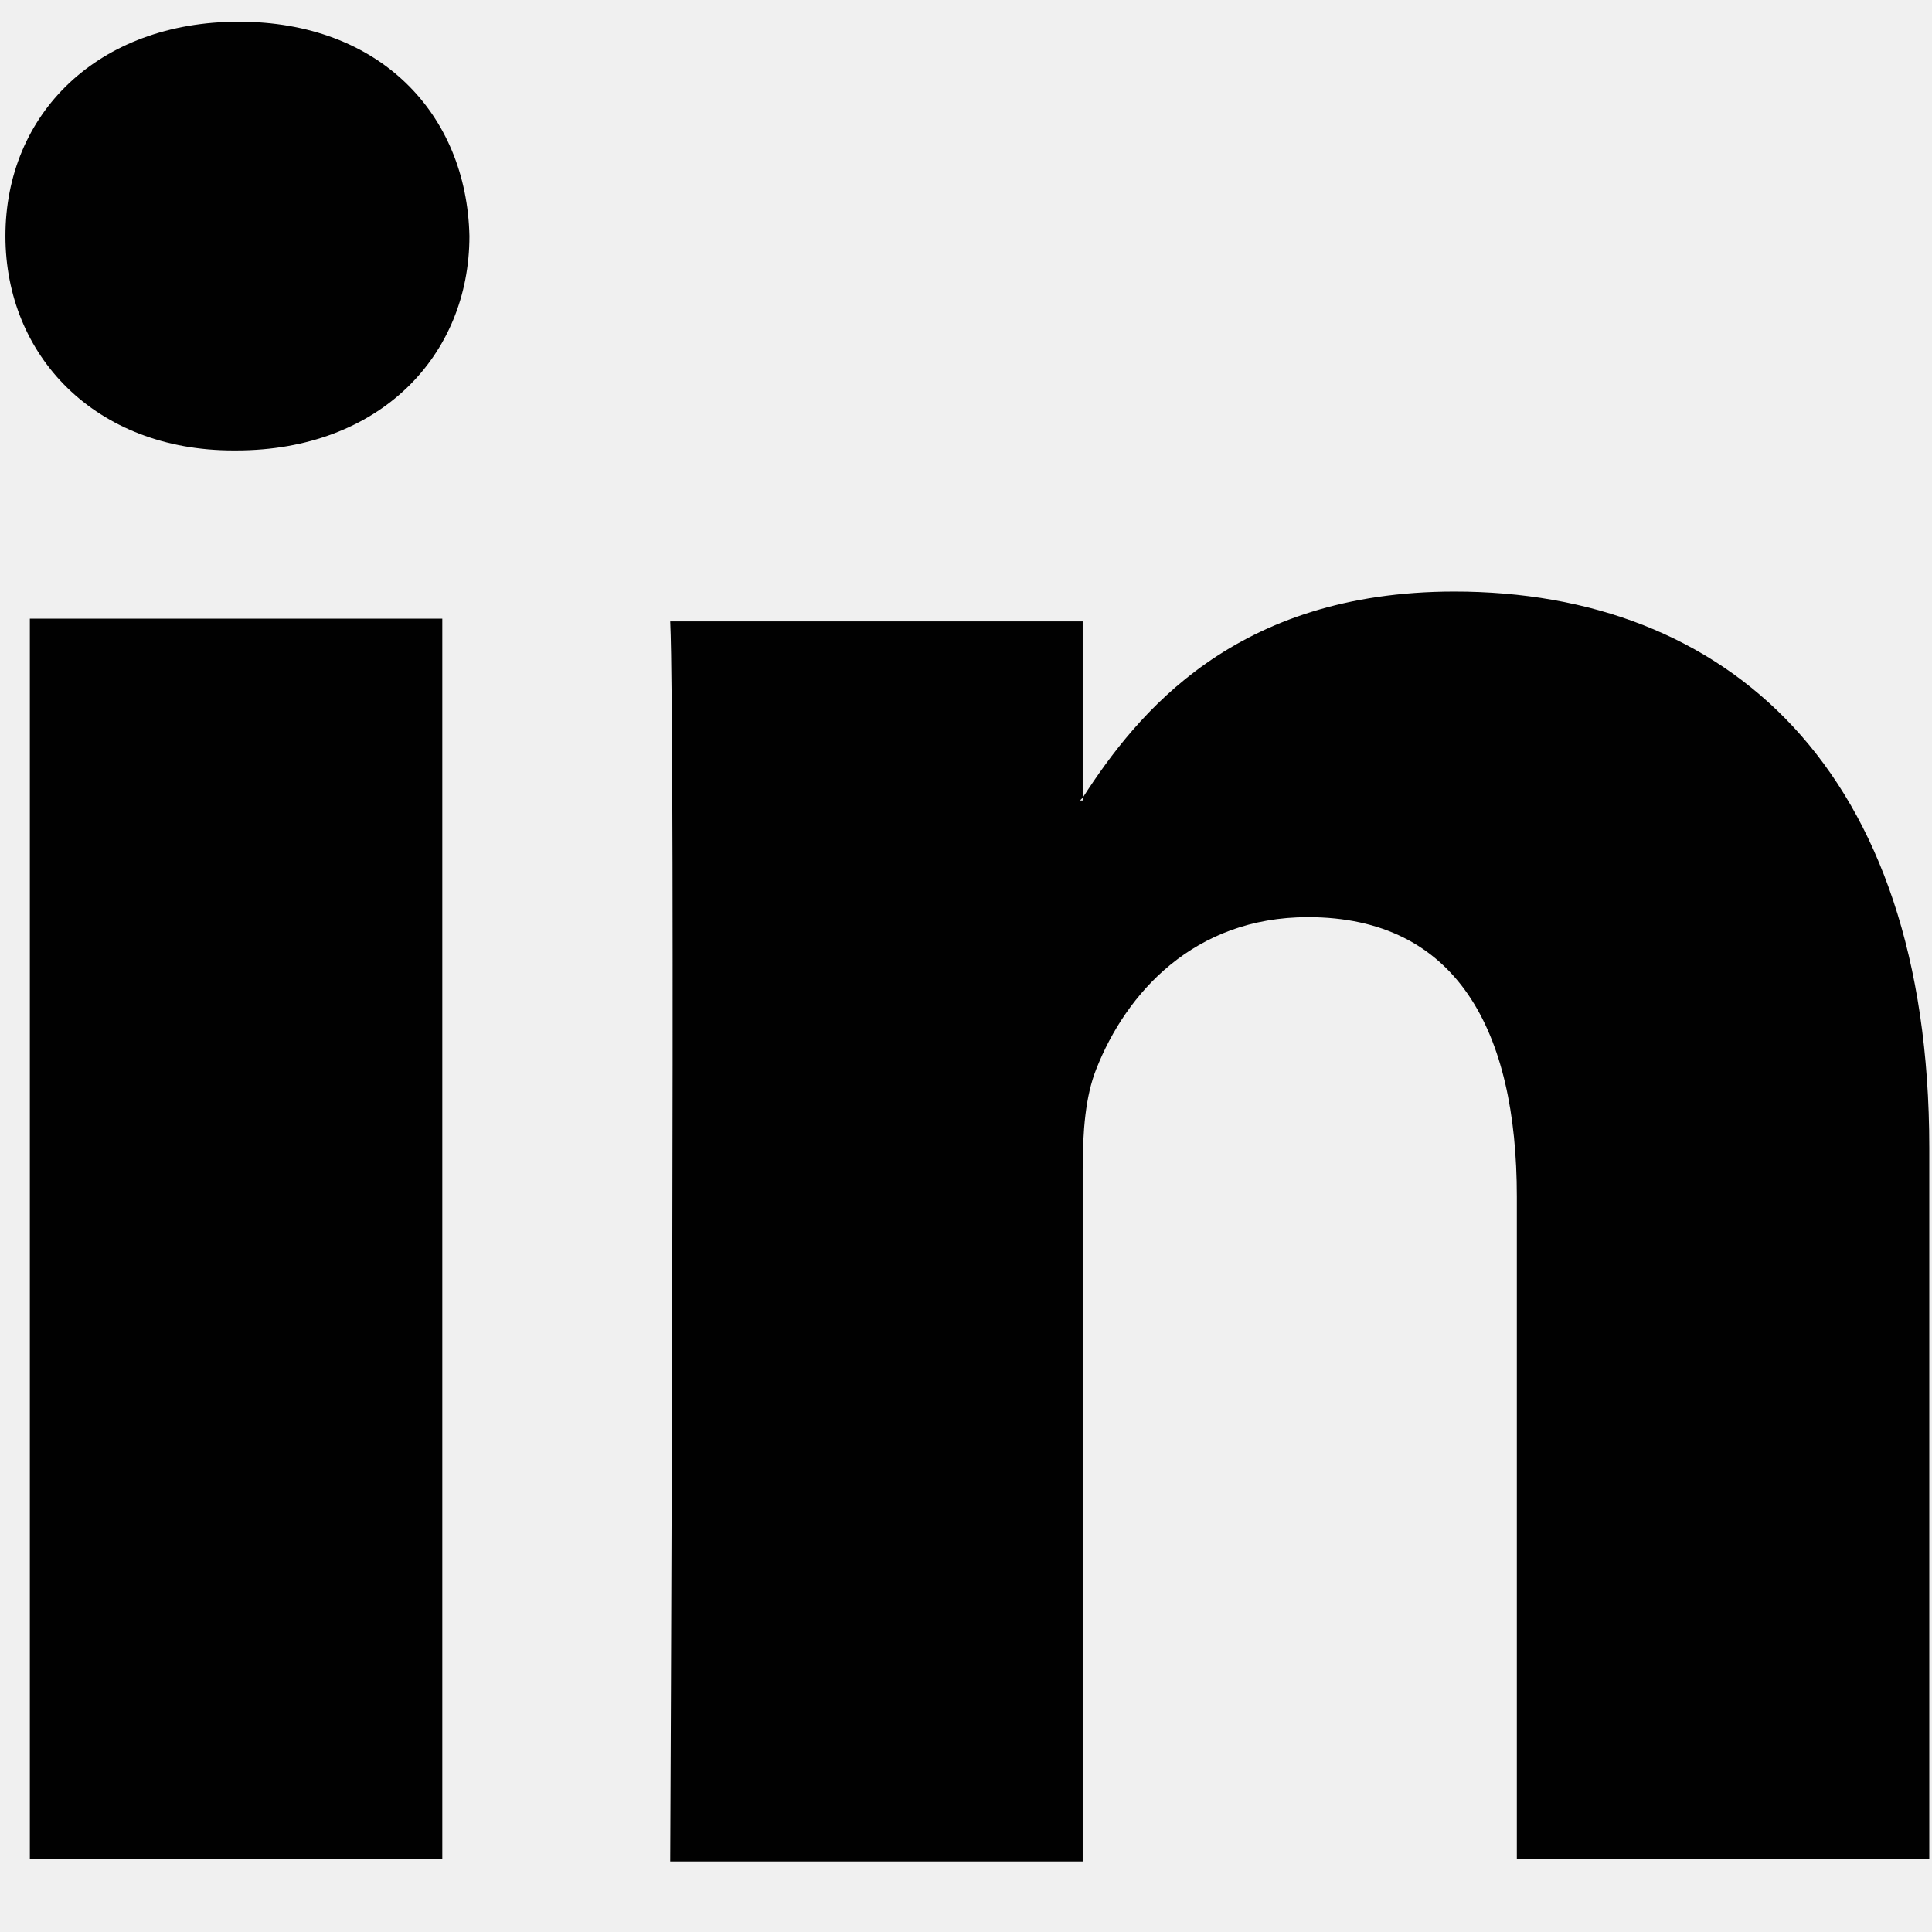
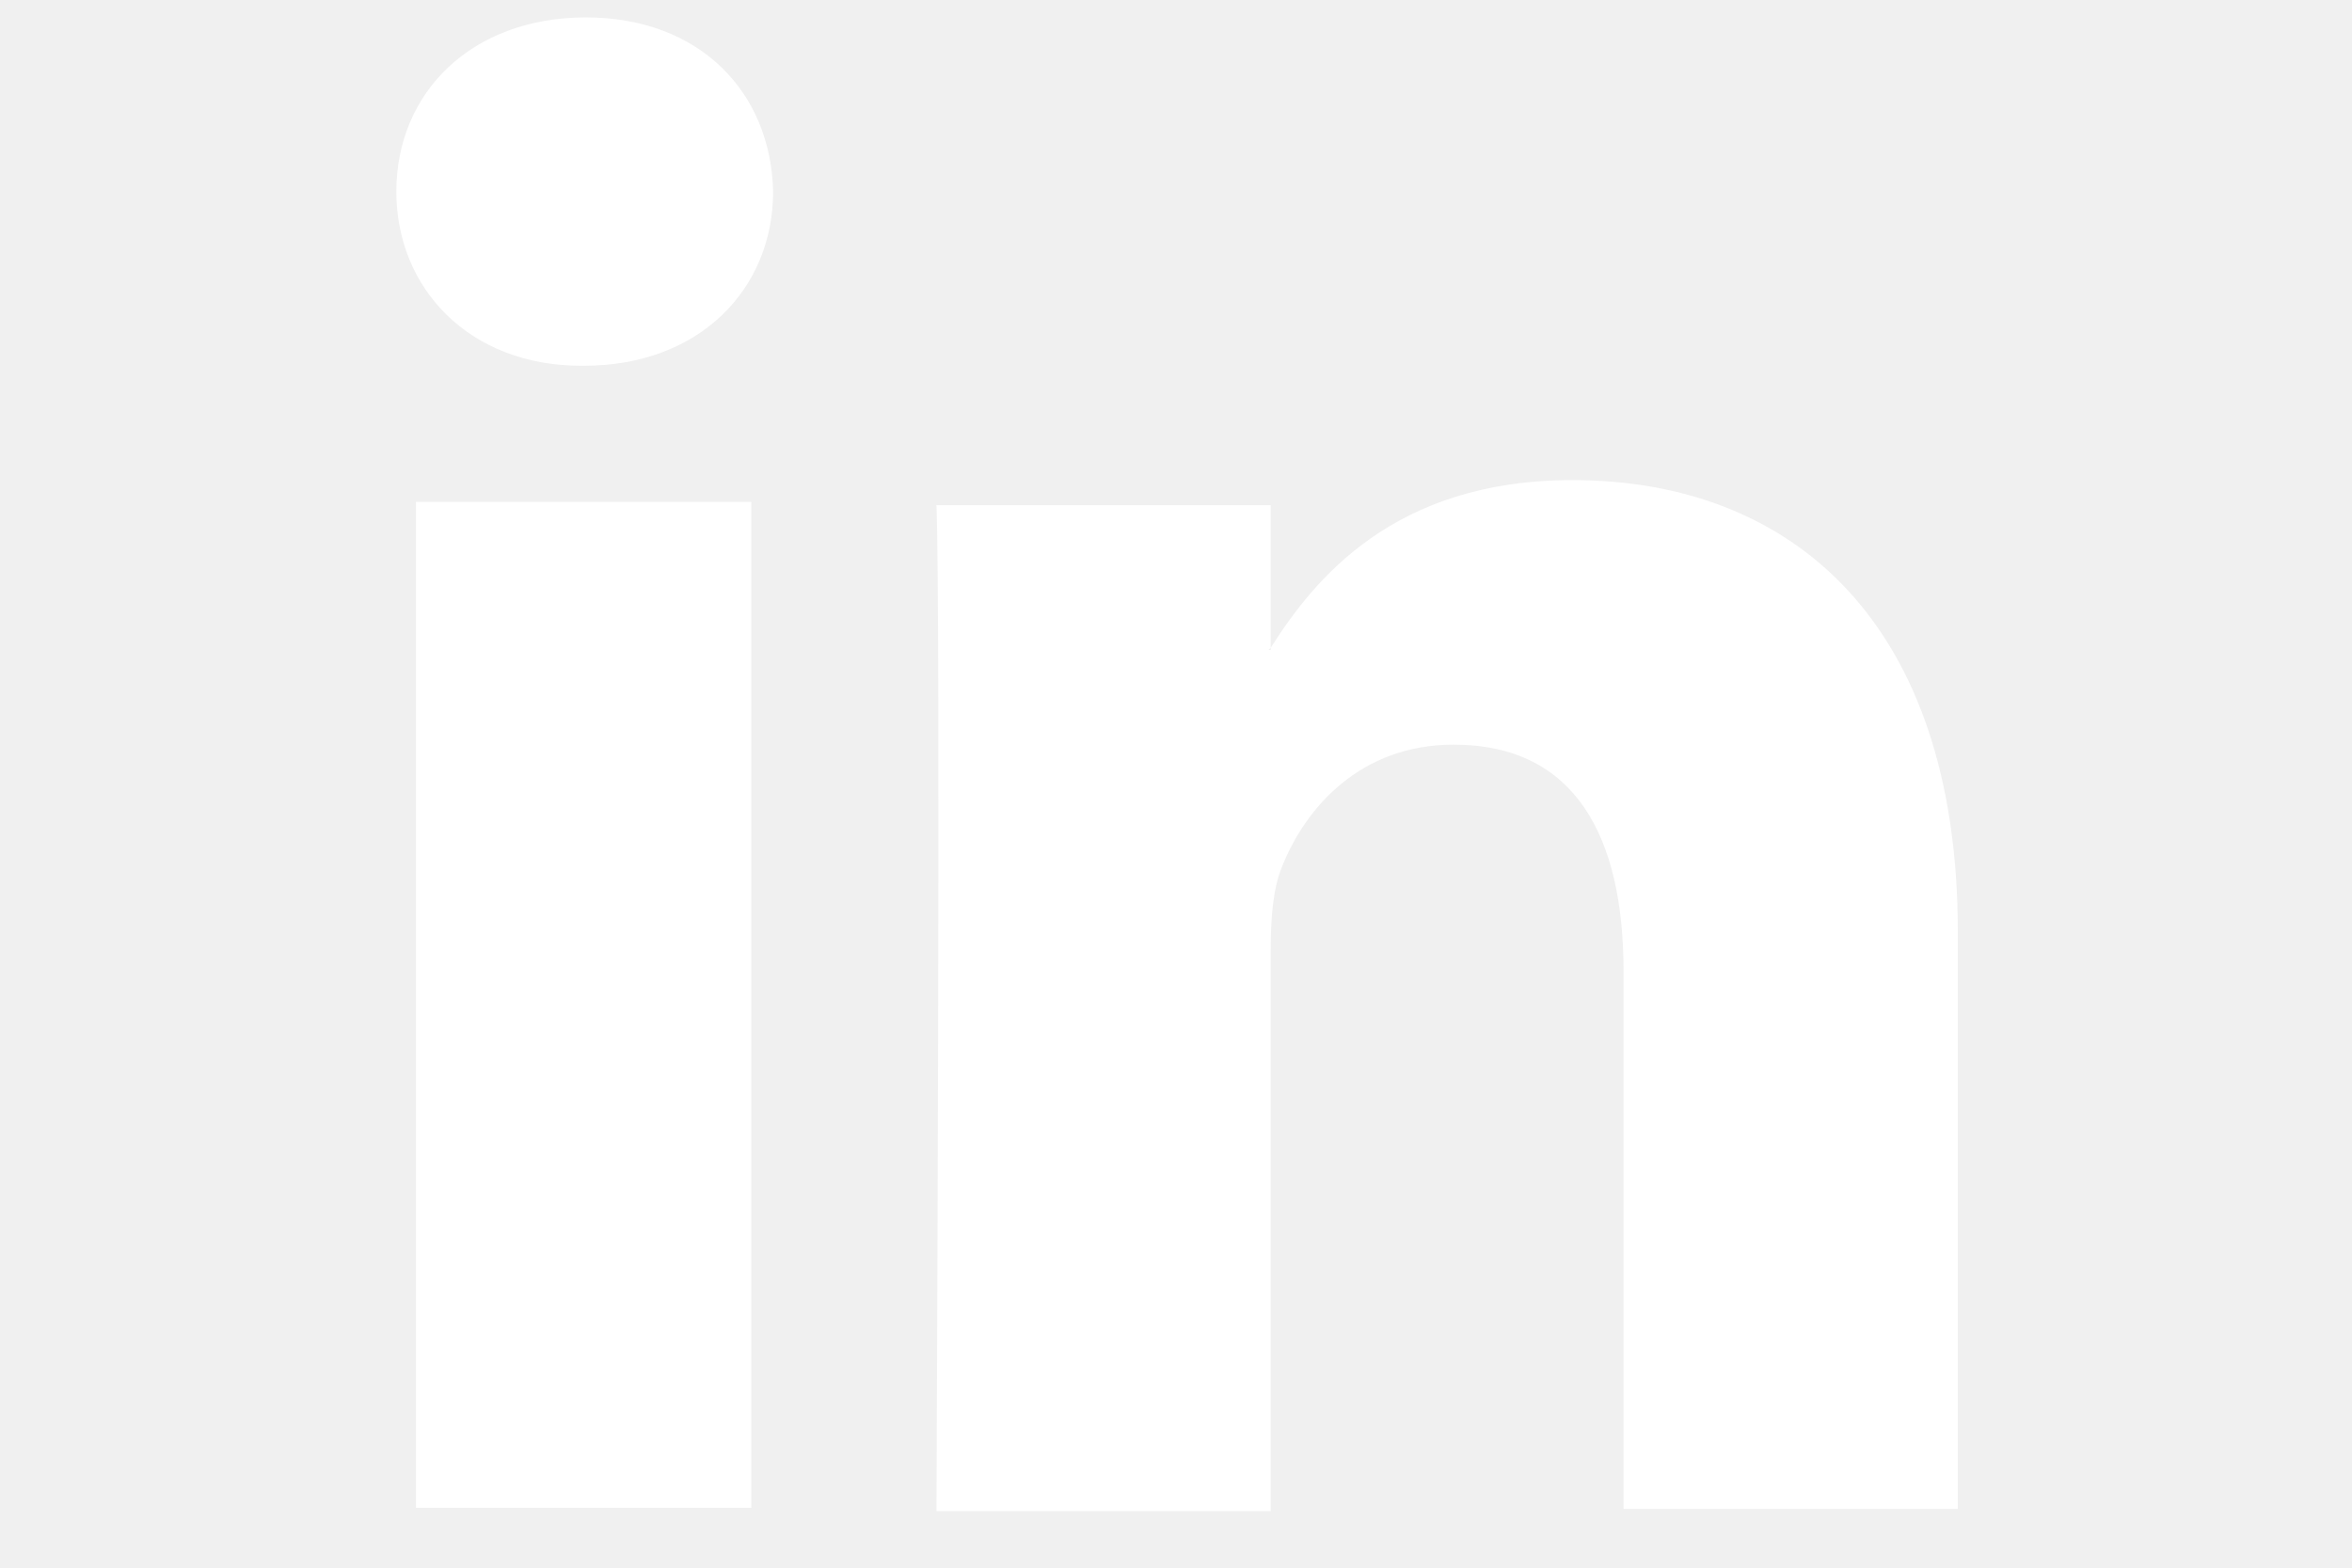
- <svg xmlns="http://www.w3.org/2000/svg" version="1.1" id="Layer_1" x="0px" y="0px" viewBox="0 0 71.2 71.2" enable-background="new 0 0 71.2 71.2" xml:space="preserve">
+ <svg xmlns="http://www.w3.org/2000/svg" version="1.1" id="Layer_1" x="0px" y="0px" viewBox="0 0 216 144" enable-background="new 0 0 216 144" xml:space="preserve">
  <g>
-     <path id="LinkedIn_1_" fill="#010101" d="M71.1,42.3v26.2H55.9V44.1c0-6.1-2.2-10.3-7.7-10.3c-4.2,0-6.7,2.8-7.8,5.6   c-0.4,1-0.5,2.3-0.5,3.7v25.5H24.7c0,0,0.2-41.4,0-45.7h15.2v6.5c0,0-0.1,0.1-0.1,0.1h0.1v-0.1c2-3.1,5.6-7.6,13.7-7.6   C63.6,21.8,71.1,28.3,71.1,42.3z M8.8,0.8c-5.2,0-8.6,3.4-8.6,7.9c0,4.4,3.3,7.9,8.4,7.9h0.1c5.3,0,8.6-3.5,8.6-7.9   C17.2,4.2,14,0.8,8.8,0.8z M1.1,68.5h15.2V22.8H1.1V68.5z" />
+     <path id="LinkedIn_1_" fill="#FFFFFF" d="M179.8,85.6v53h-30.7V89.2c0-12.3-4.4-20.8-15.6-20.8c-8.5,0-13.6,5.7-15.8,11.3   c-0.8,2-1,4.7-1,7.5v51.6H86c0,0,0.4-83.7,0-92.4h30.7v13.1l-0.2,0.2h0.2v-0.2c4-6.3,11.3-15.4,27.7-15.4   C164.6,44.1,179.8,57.2,179.8,85.6z M53.8,1.6c-10.5,0-17.4,6.9-17.4,16c0,8.9,6.7,16,17,16h0.2c10.7,0,17.4-7.1,17.4-16   C70.8,8.5,64.3,1.6,53.8,1.6z M38.2,138.5H69V46.1H38.2V138.5z" />
  </g>
</svg>
